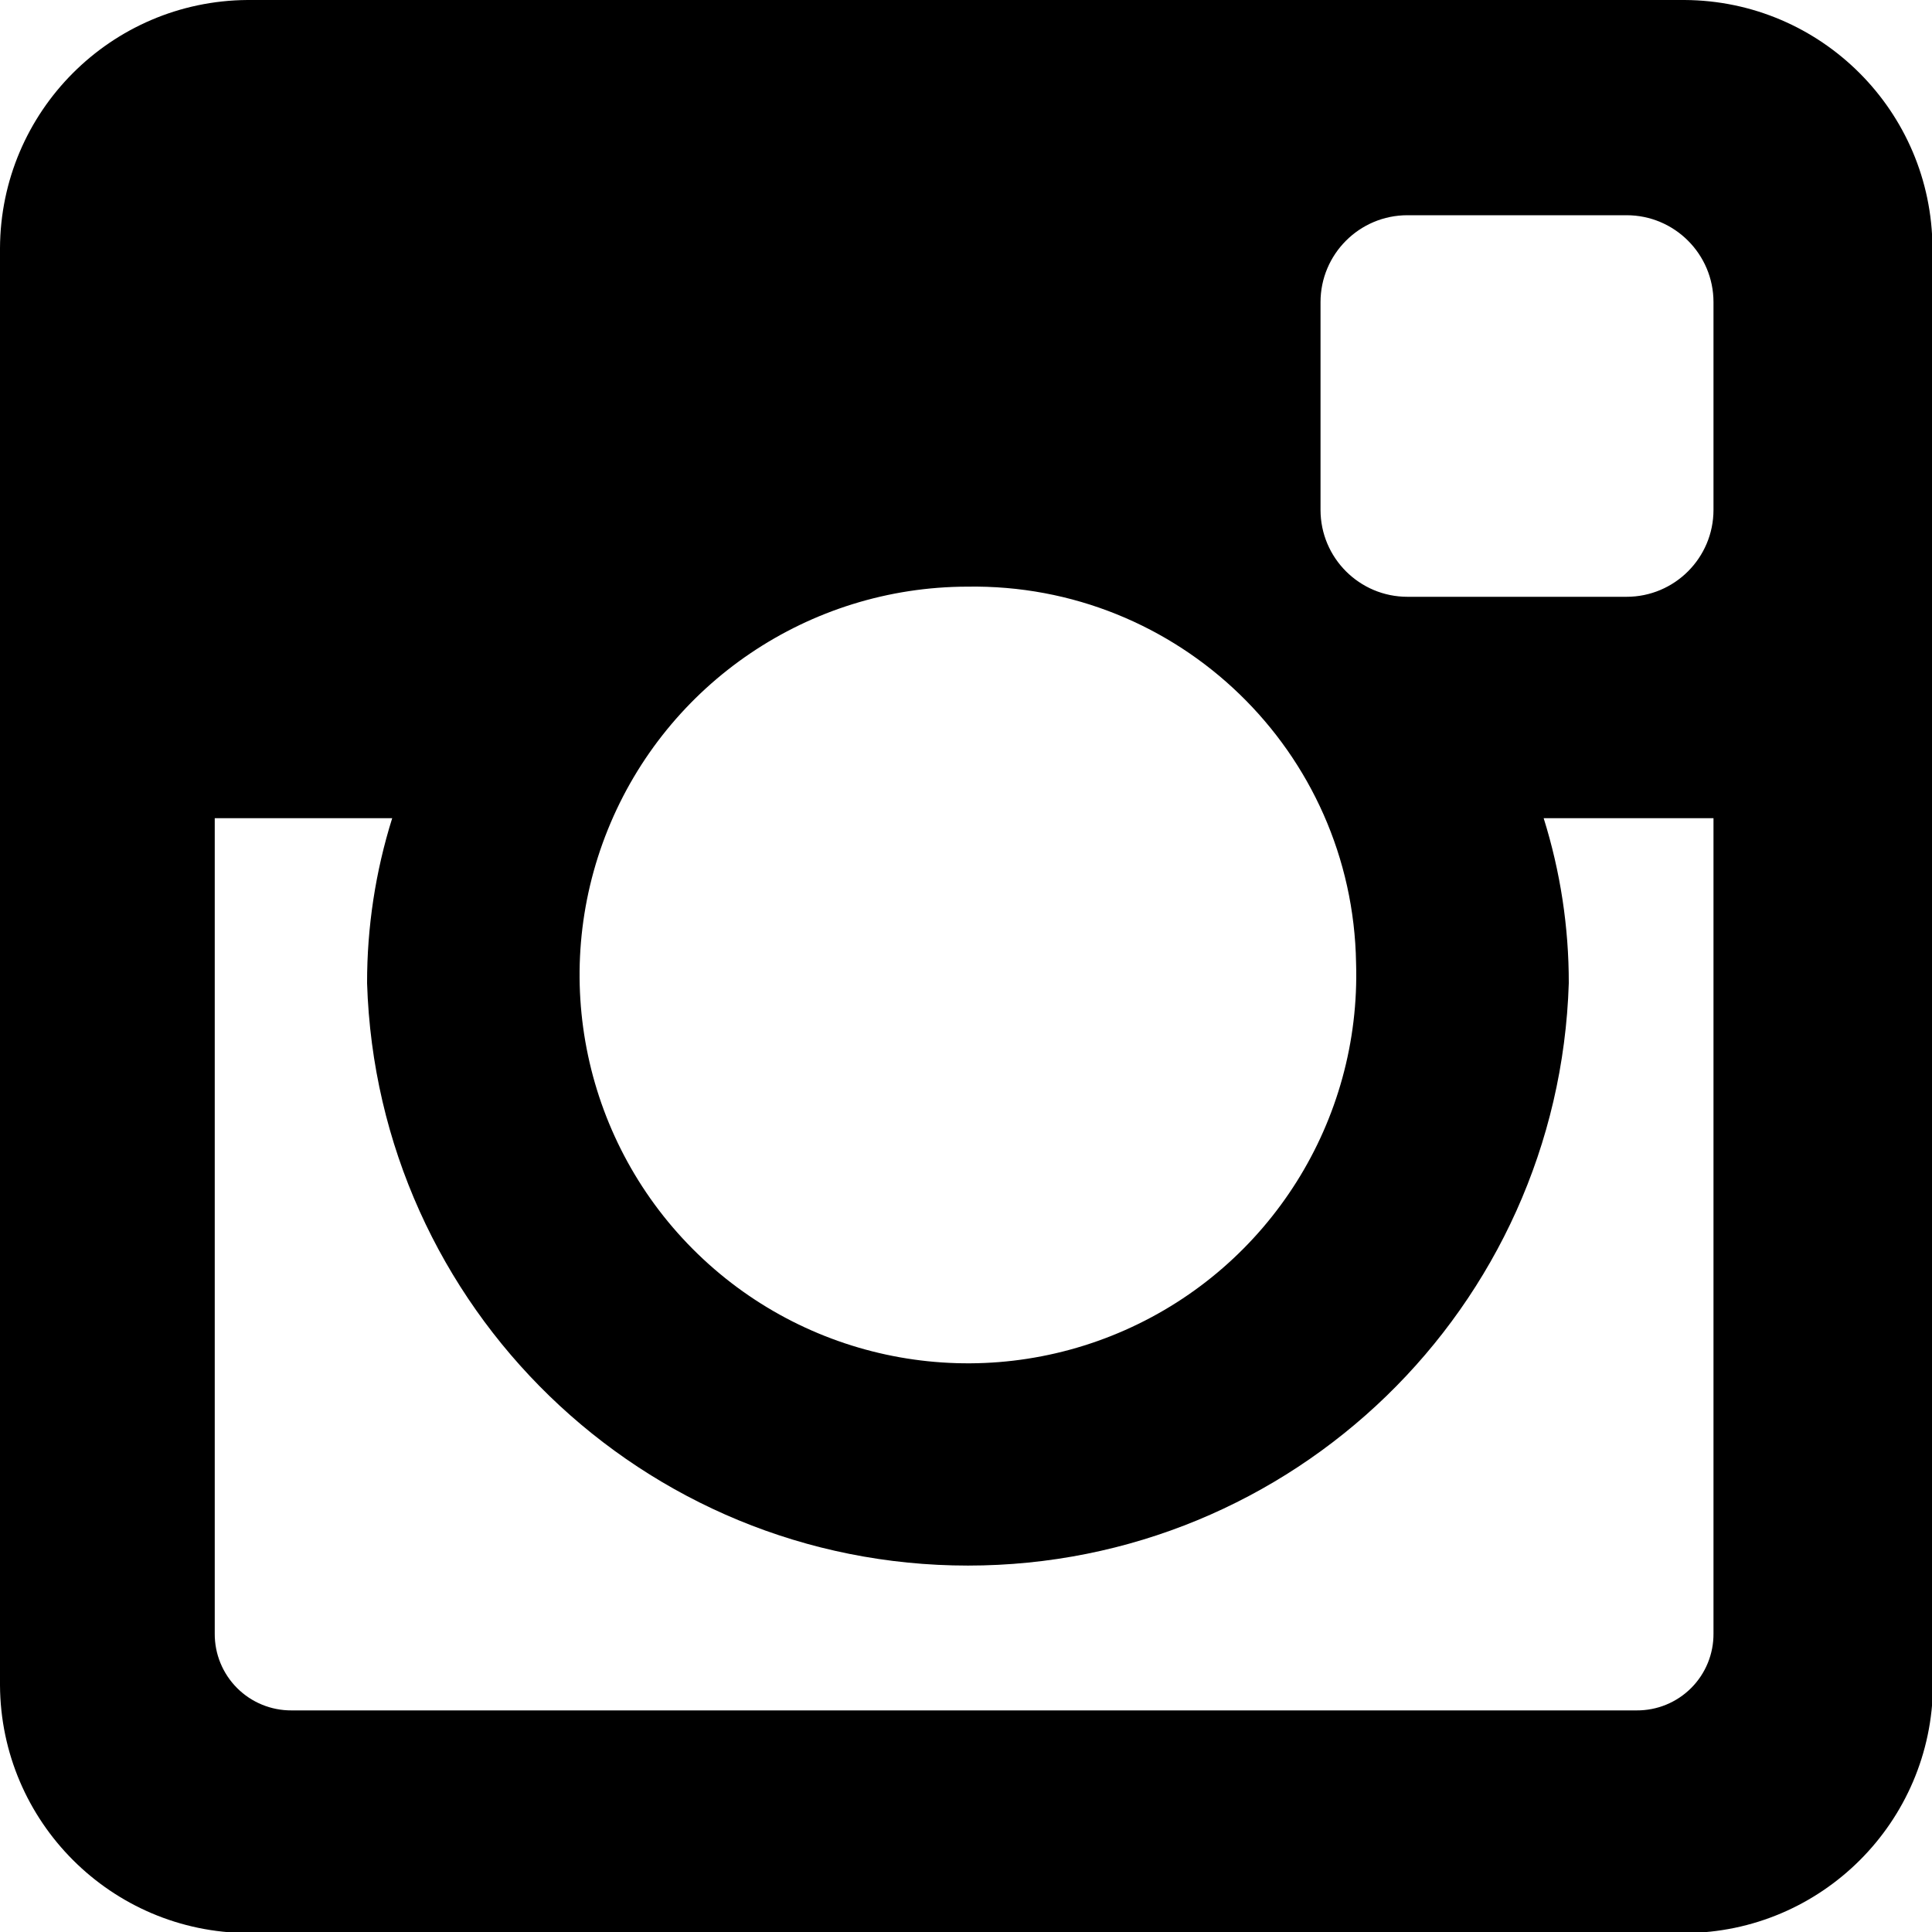
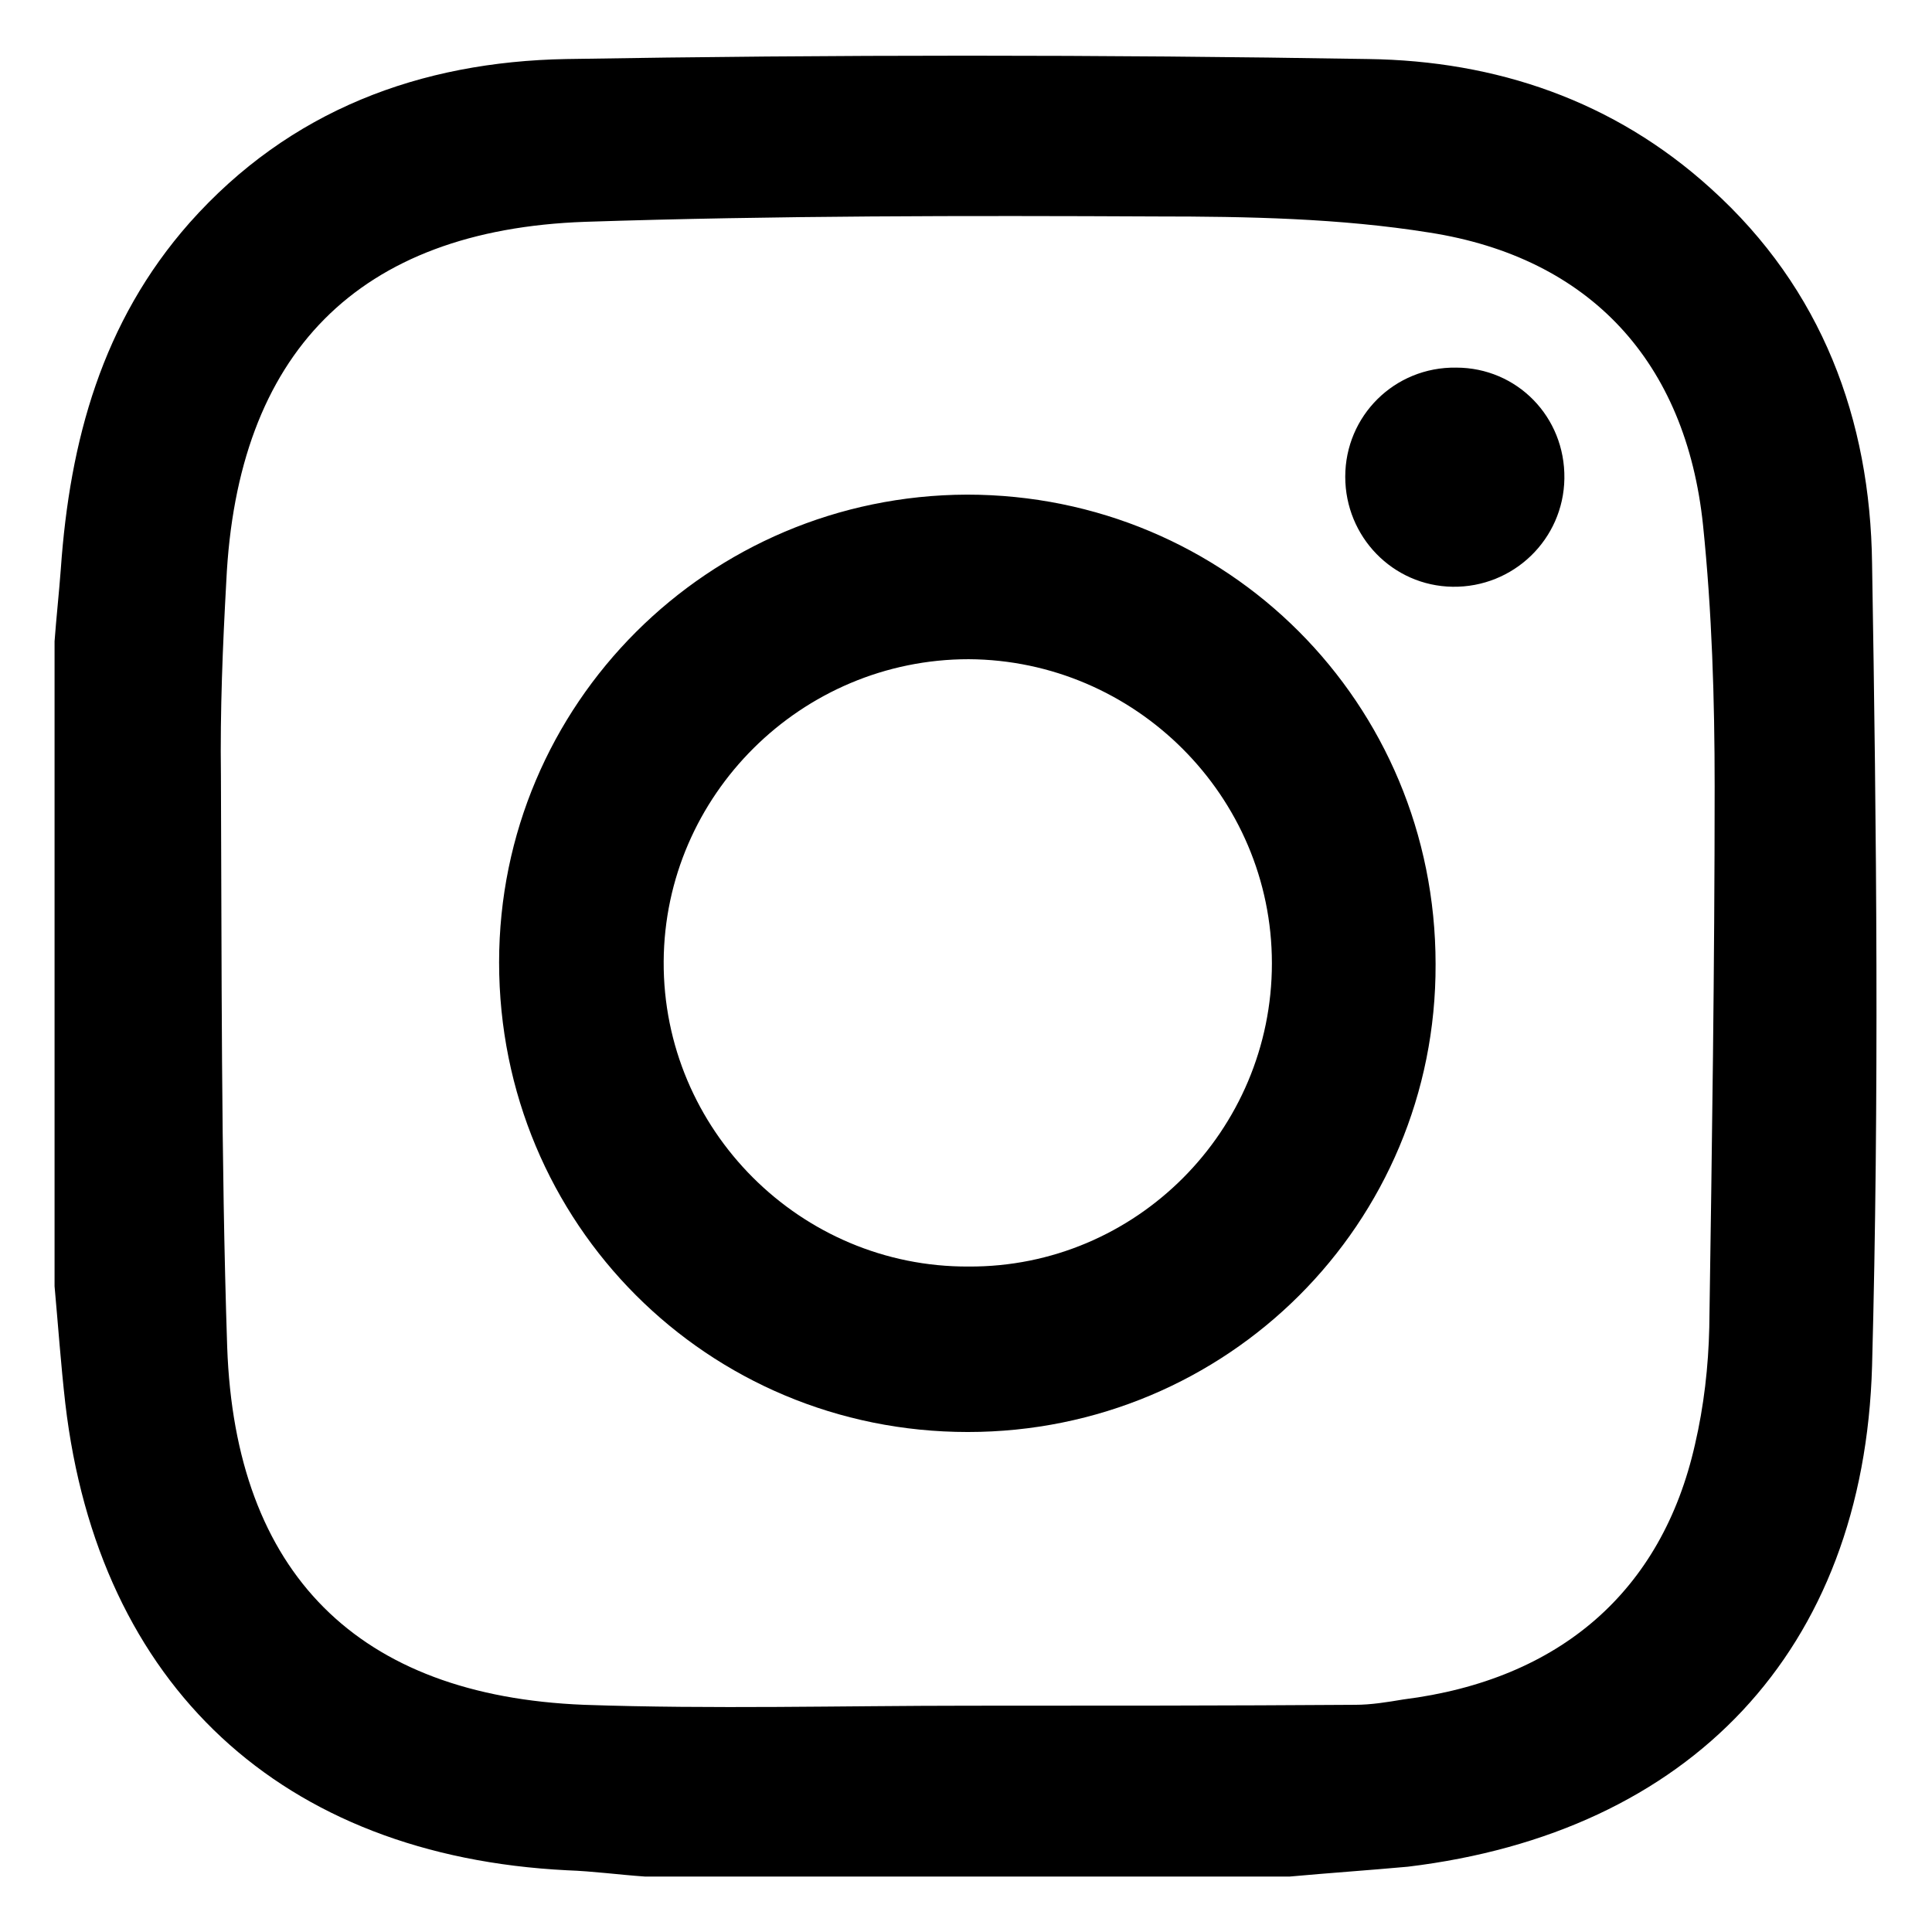
- <svg xmlns="http://www.w3.org/2000/svg" aria-hidden="true" class="icon icon--instagram" width="20" height="20">
-   <defs>
-     <style />
-   </defs>
-   <path d="M17.738 16.91a.79.79 0 01-.795.796H3.018a.79.79 0 01-.795-.795V8.47H4.06a5.68 5.68 0 00-.26 1.707 6.223 6.223 0 0012.44 0 5.68 5.68 0 00-.26-1.707h1.758v8.44zm-3.7-6.942a4.02 4.02 0 11-4.025-3.895 3.96 3.96 0 014.025 3.895zm3.7-4.69a.9.9 0 01-.9.9H14.57a.9.9 0 01-.9-.9v-2.15a.9.9 0 01.9-.9h2.268a.9.9 0 01.9.9v2.15zm2.267-2.71A2.58 2.58 0 0017.438 0H2.562A2.58 2.58 0 000 2.57v14.875a2.58 2.58 0 002.567 2.566h14.876a2.58 2.58 0 002.567-2.565V2.57z" />
+ <svg xmlns="http://www.w3.org/2000/svg" aria-hidden="true" class="icon icon--instagram" width="20" height="20" viewBox="0 0 216 216">
+   <path d="M144.2 209.8H72.1c-2.9-.2-5.8-.6-8.7-.7-31.9-1.6-52.4-20.6-56.1-52.2-.5-4.4-.8-8.7-1.2-13.1V71.7c.2-2.7.5-5.4.7-8.1 1-14.3 4.6-27.6 14.4-38.7C32.4 12.3 47 6.9 63.3 6.6c29.9-.5 59.8-.5 89.7 0 14.2.2 27.4 4.6 38.3 14.5 12.4 11.2 17.8 25.8 18 41.9.5 29.9.8 59.8 0 89.7-.9 31.9-20.4 52.2-51.9 56-4.4.4-8.8.7-13.2 1.1zm-35.8-19.1c14.4 0 28.8 0 43.1-.1 1.8 0 3.6-.3 5.4-.6 17.5-2.2 28.9-12.1 32.6-28.5 1-4.3 1.5-8.7 1.6-13.1.3-20.2.6-40.3.6-60.5 0-9.7-.3-19.5-1.3-29.2-1.9-18.2-12.6-29.9-30.6-32.7-10-1.6-20.3-1.8-30.5-1.8-21.3-.1-42.6-.1-63.9.6C40 25.7 26.5 39.5 25.3 65c-.4 7.2-.7 14.5-.6 21.7.1 21.3 0 42.6.7 63.9.9 25.3 14.6 39 39.9 40 14.4.5 28.8.1 43.1.1z" />
+   <path d="M108.2 160.1c-29.1 0-52.4-23.3-52.4-52.5 0-28.9 23.4-52.2 52.3-52.3 29.1 0 52.4 23.3 52.4 52.5.1 29-23.3 52.3-52.3 52.3zm34-52.4c0-18.7-15.3-33.9-33.9-34-18.7 0-34 15.2-34.1 33.8-.1 18.8 15.3 34.2 34.1 34.1 18.7.1 33.9-15.2 33.9-33.9zm32.7-54.2c-.1 6.8-5.7 12.2-12.5 12.1-6.7-.1-12-5.6-12-12.3 0-6.8 5.5-12.3 12.4-12.2 6.8 0 12.2 5.5 12.1 12.4z" />
</svg>
